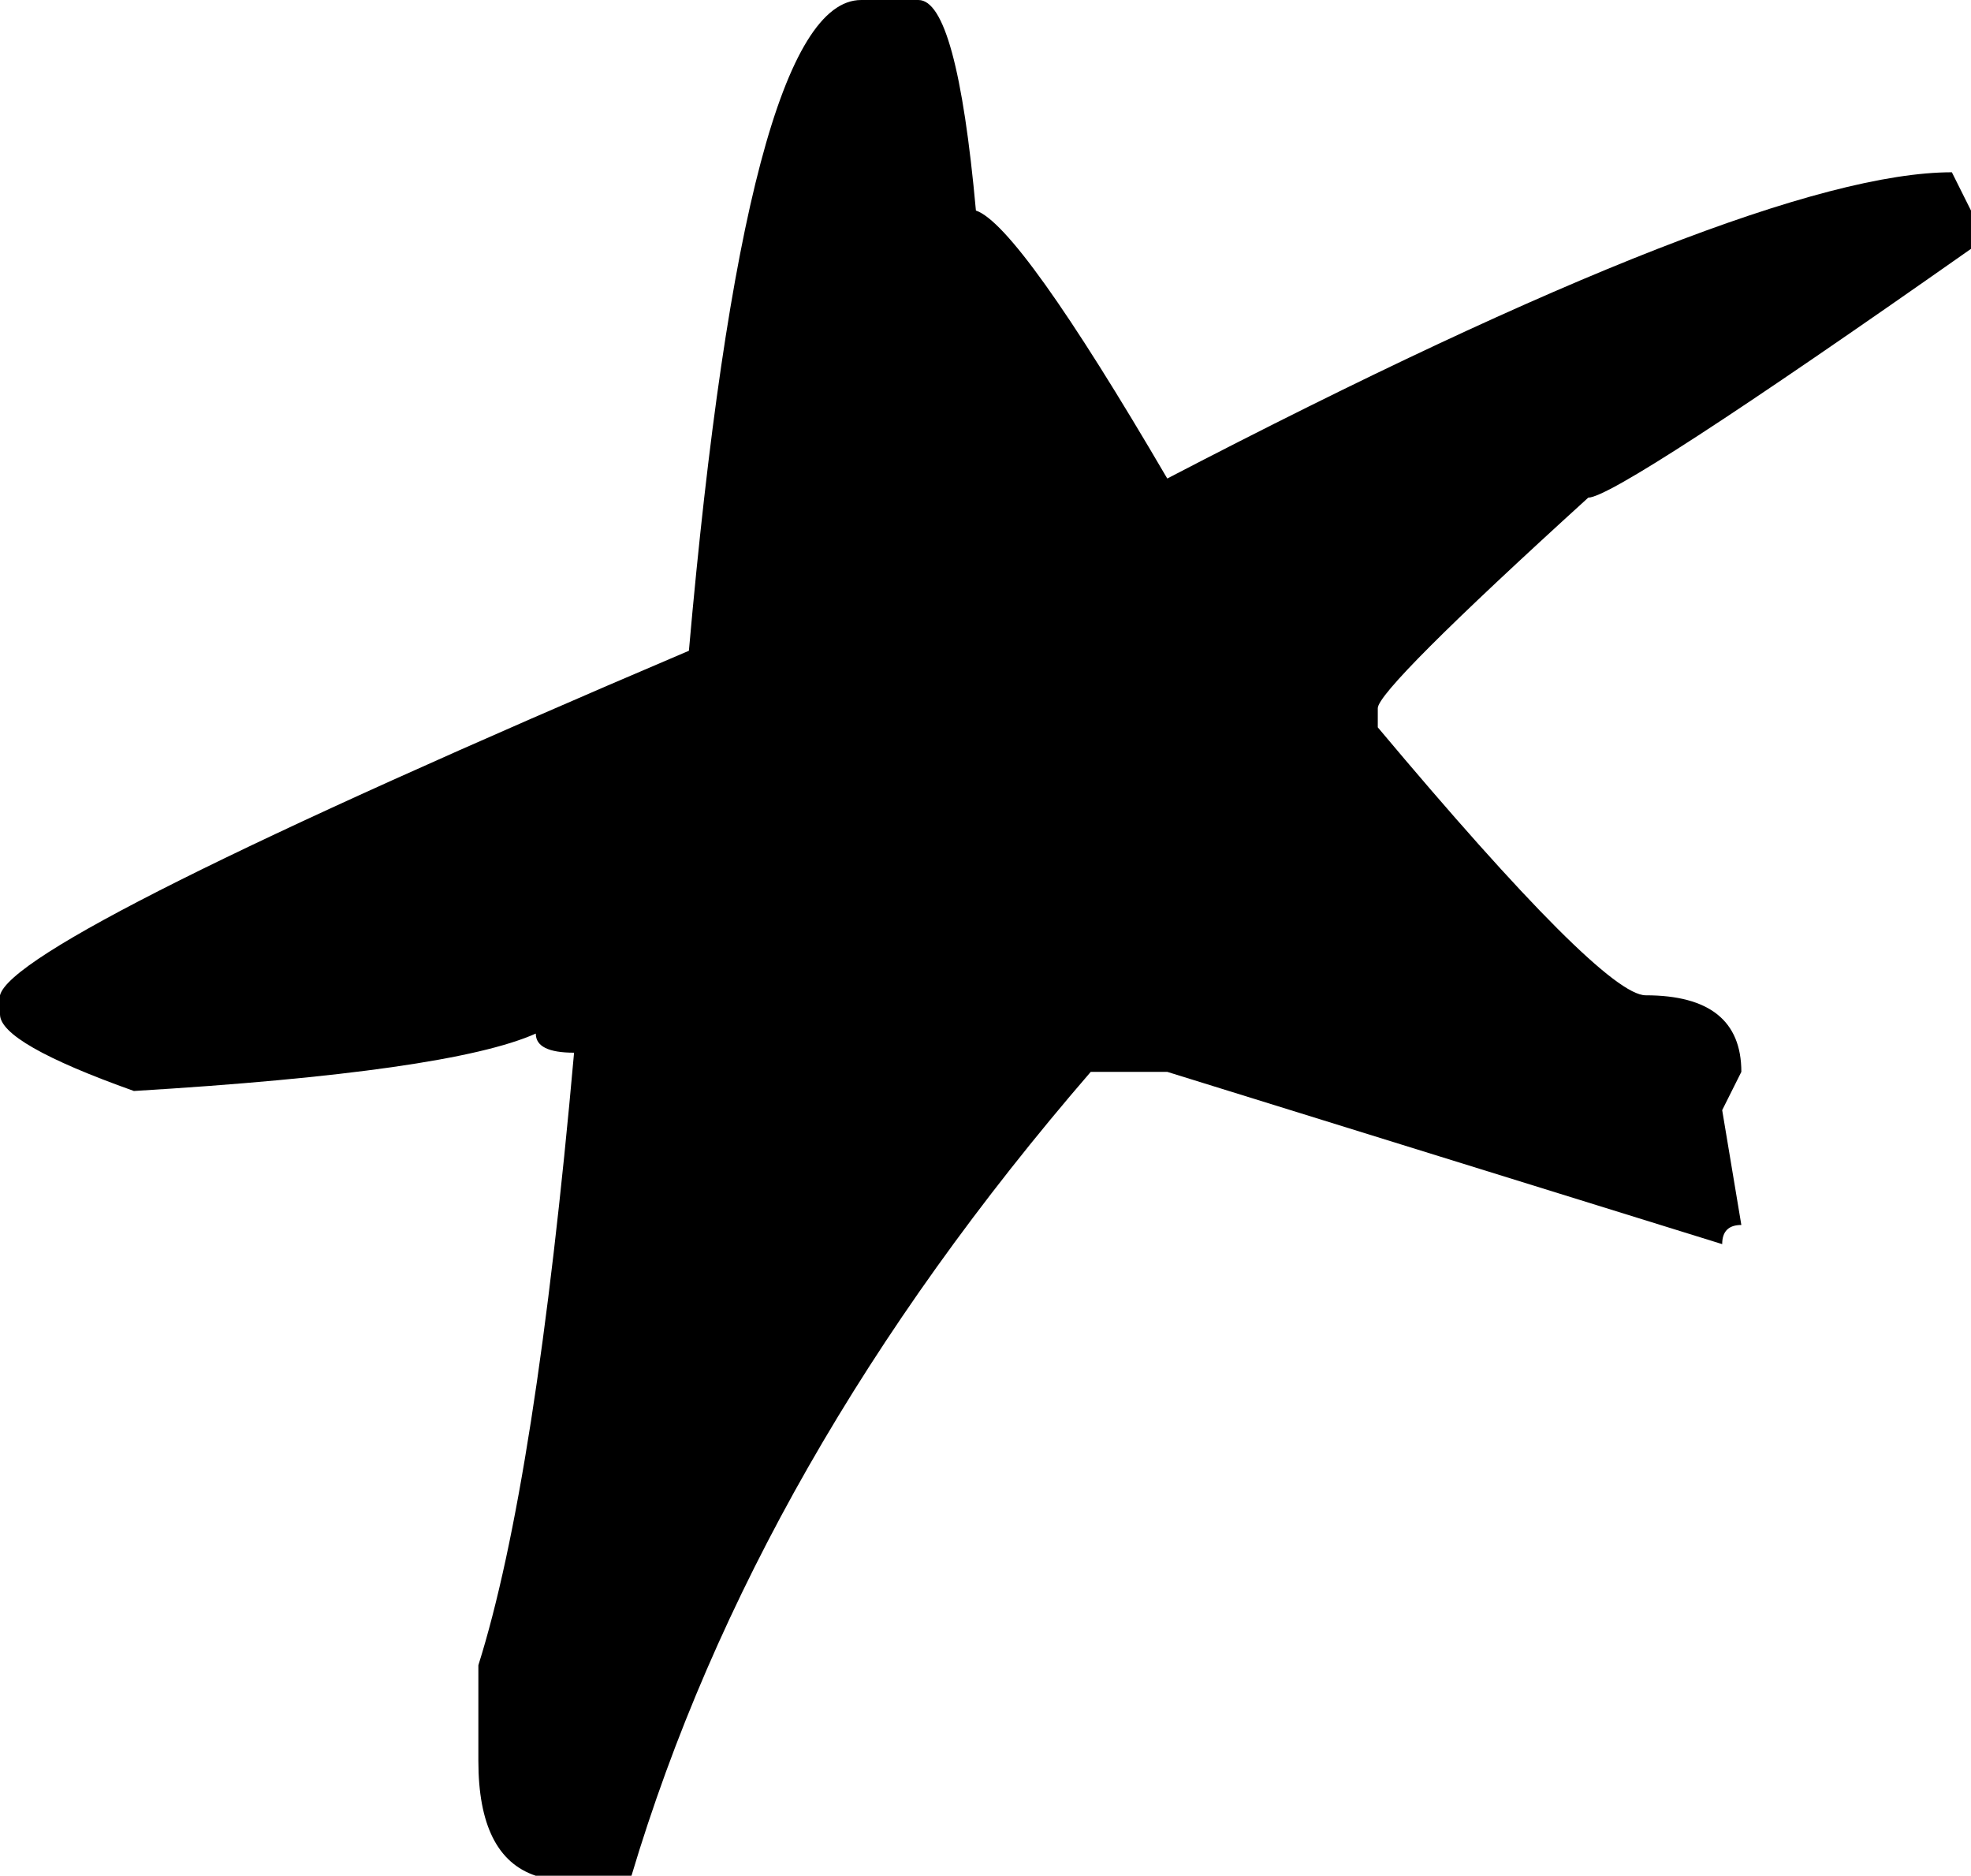
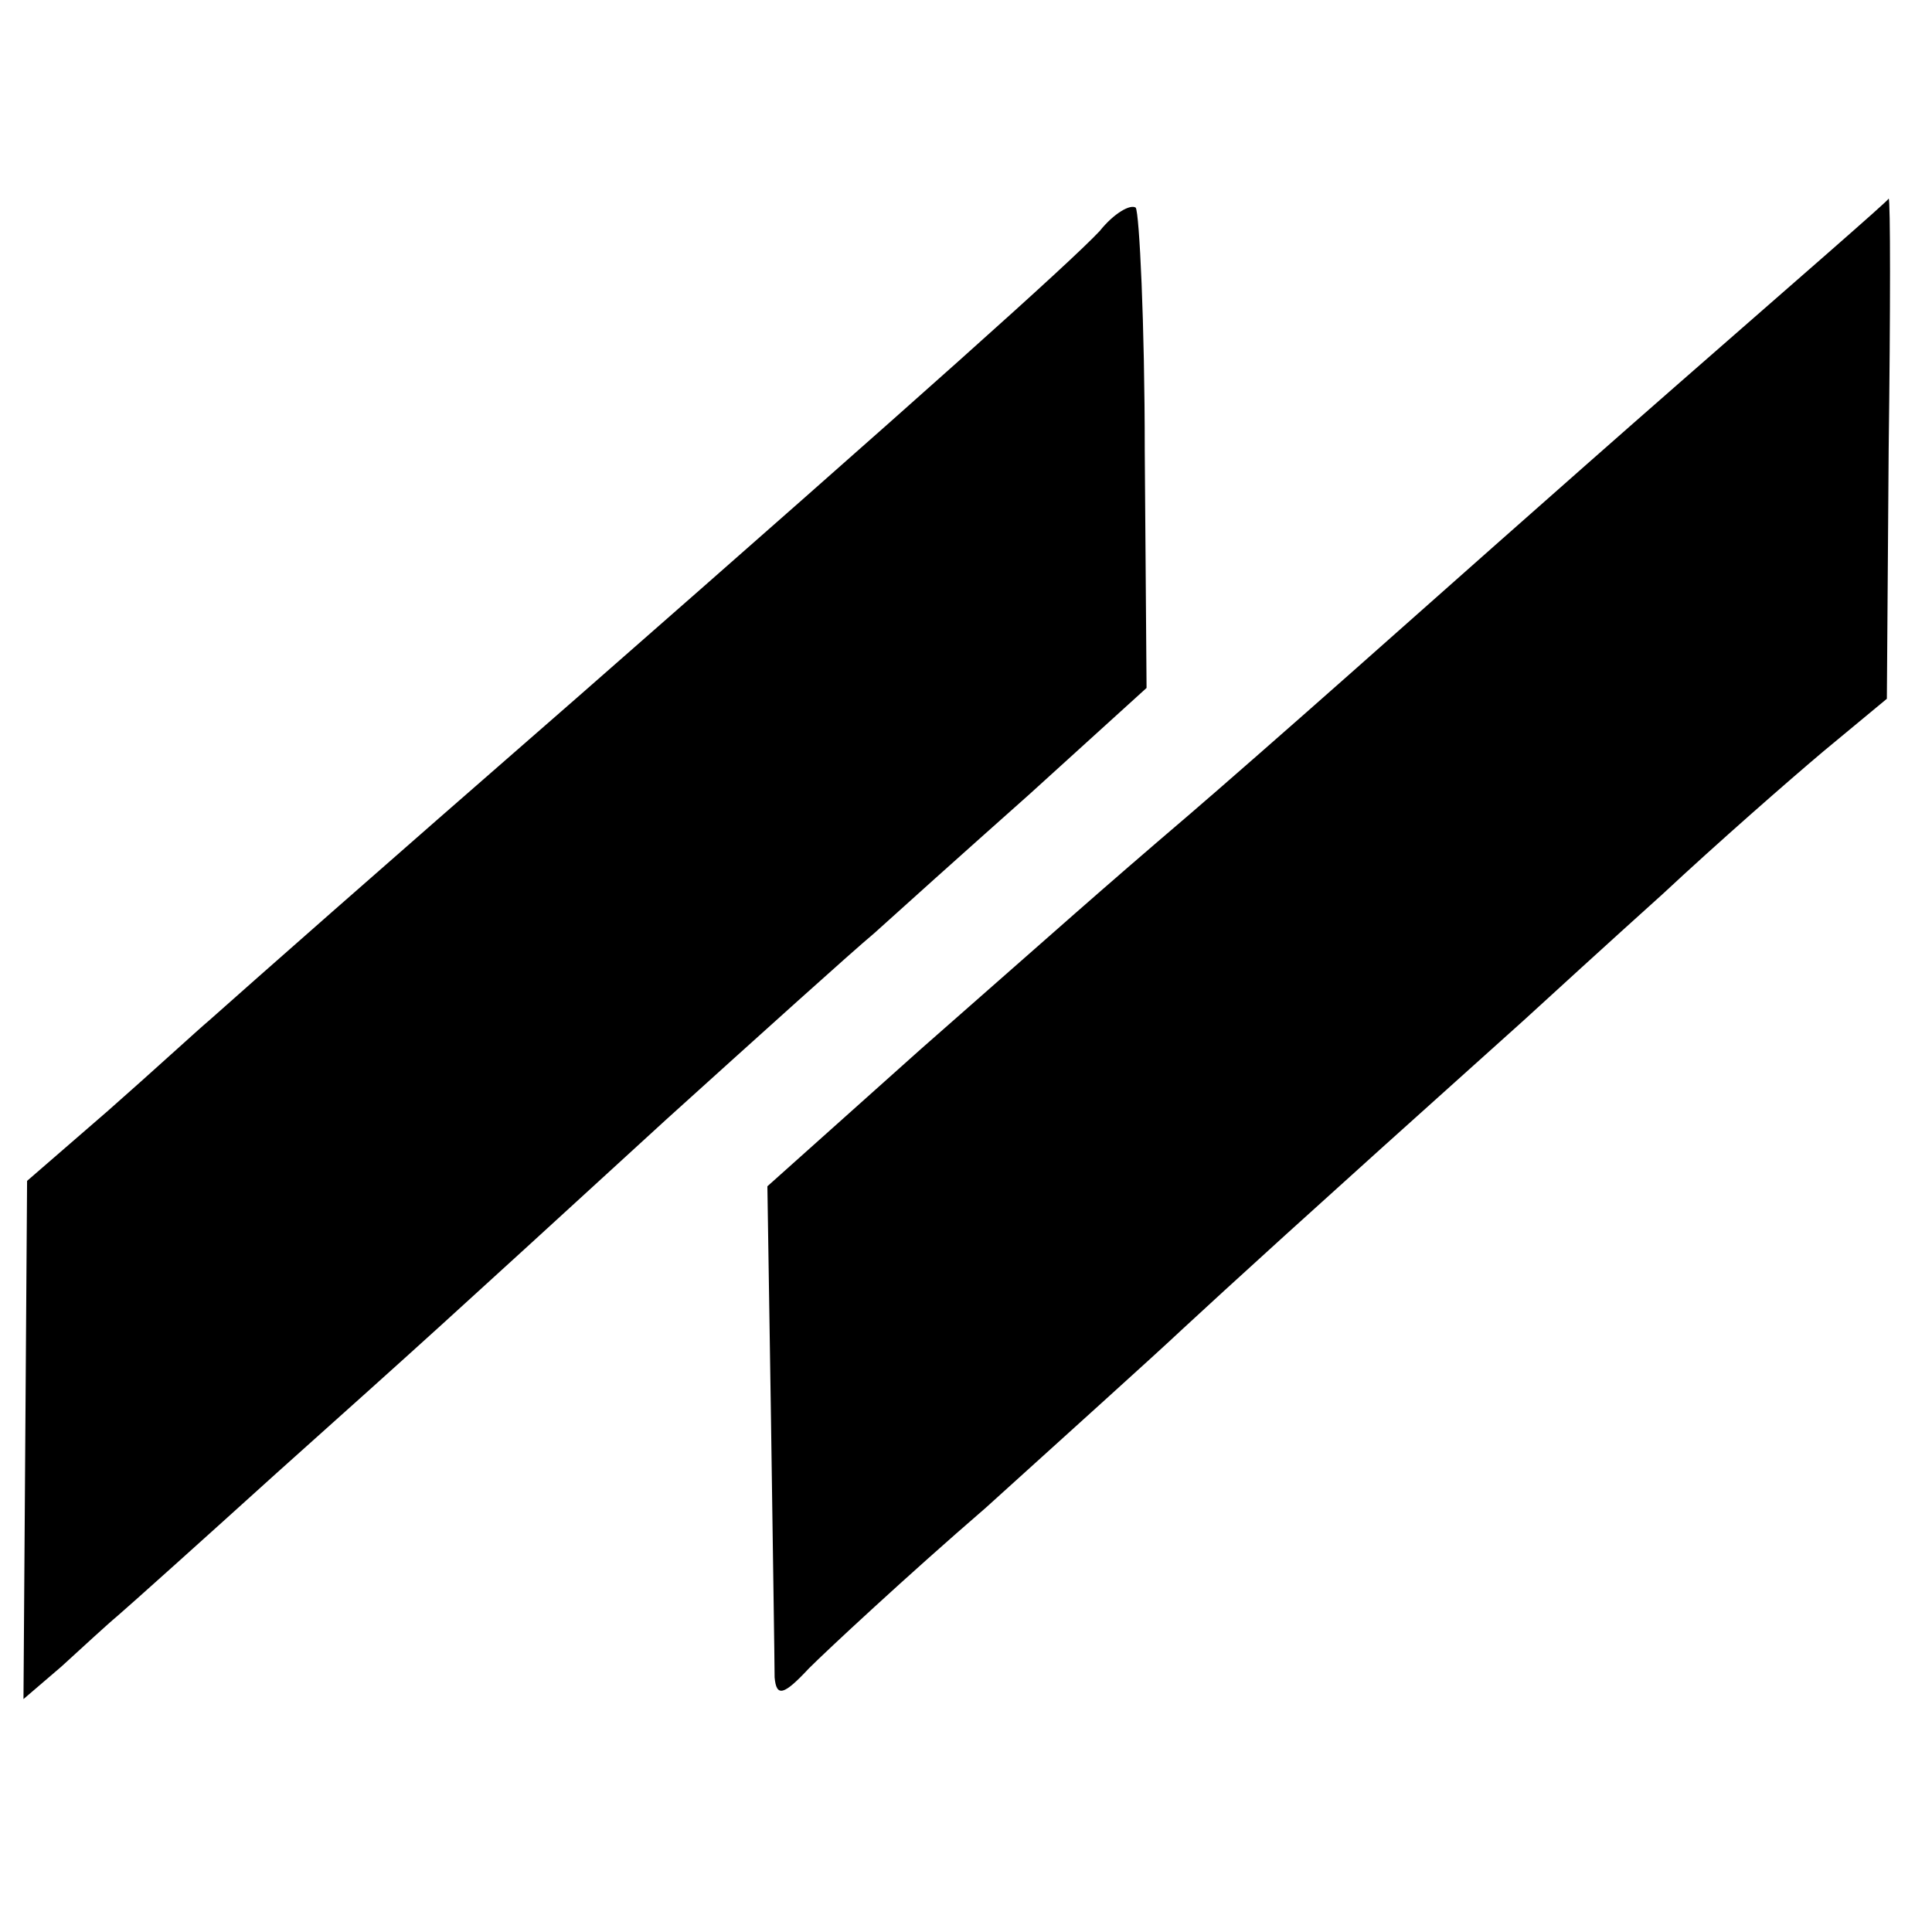
- <svg xmlns="http://www.w3.org/2000/svg" width="512" height="487.156" viewBox="0 0 135.467 128.893" version="1.1" id="svg1">
-   <defs id="defs1" />
-   <g id="layer1" transform="translate(-1.3333334e-6,-3.286693)">
-     <path style="display:inline;fill:#000000;fill-opacity:1;fill-rule:nonzero;stroke:none;stroke-width:0.225" d="m 59.183,3.287 h 3.945 c 1.753,0 3.07,4.823 3.947,14.468 1.971,0.659 6.357,6.796 13.151,18.413 C 107.188,22.143 125.162,15.124 134.152,15.124 l 1.314,2.631 v 2.631 c -16.223,11.4 -24.991,17.096 -26.305,17.096 -9.65,8.772 -14.466,13.595 -14.466,14.47 v 1.314 c 10.3,12.278 16.439,18.413 18.41,18.413 4.384,0 6.578,1.758 6.578,5.261 l -1.317,2.631 1.317,7.89 c -0.878,0 -1.317,0.443 -1.317,1.316 L 80.226,76.94 h -5.259 c -15.345,17.756 -25.868,36.17 -31.566,55.24 h -6.576 c -2.631,-0.873 -3.947,-3.504 -3.947,-7.892 v -6.576 c 2.631,-8.329 4.82,-22.36 6.578,-42.089 -1.758,0 -2.631,-0.434 -2.631,-1.314 -3.947,1.758 -13.154,3.074 -27.621,3.945 C 3.065,76.067 1.3333333e-6,74.309 1.3333333e-6,72.992 v -1.314 C 0.657,69.05 16.437,61.158 47.348,48.004 49.979,18.196 53.924,3.287 59.183,3.287 Z" id="path14" />
+ <svg xmlns="http://www.w3.org/2000/svg" version="1.0" width="107pt" height="107pt" viewBox="0 0 107 107" preserveAspectRatio="xMidYMid meet">
+   <g transform="translate(0,107) scale(0.1,-0.1)" fill="#000000" stroke="none">
+     <path d="M609 942 c-17 -18 -95 -88 -289 -258 -117 -102 -177 -155 -204 -179 -6 -5 -31 -28 -56 -50 l-45 -39 -1 -144 -1 -143 21 18 c11 10 25 23 31 28 7 6 46 41 88 79 86 77 86 77 216 196 52 47 103 93 115 103 11 10 50 45 86 77 l65 59 -1 131 c0 71 -3 132 -5 135 -3 2 -12 -3 -20 -13z" />
+     <path d="M929 857 c-64 -56 -145 -128 -180 -159 -35 -31 -75 -66 -89 -78 -55 -47 -68 -59 -150 -131 l-85 -76 2 -129 c1 -71 2 -135 2 -143 1 -11 5 -10 19 5 10 10 54 51 98 89 43 39 92 83 109 99 26 24 63 58 189 171 12 11 47 43 77 70 30 28 70 63 89 79 l35 29 1 138 c1 77 1 139 0 139 0 -1 -53 -47 -117 -103z" />
  </g>
</svg>
